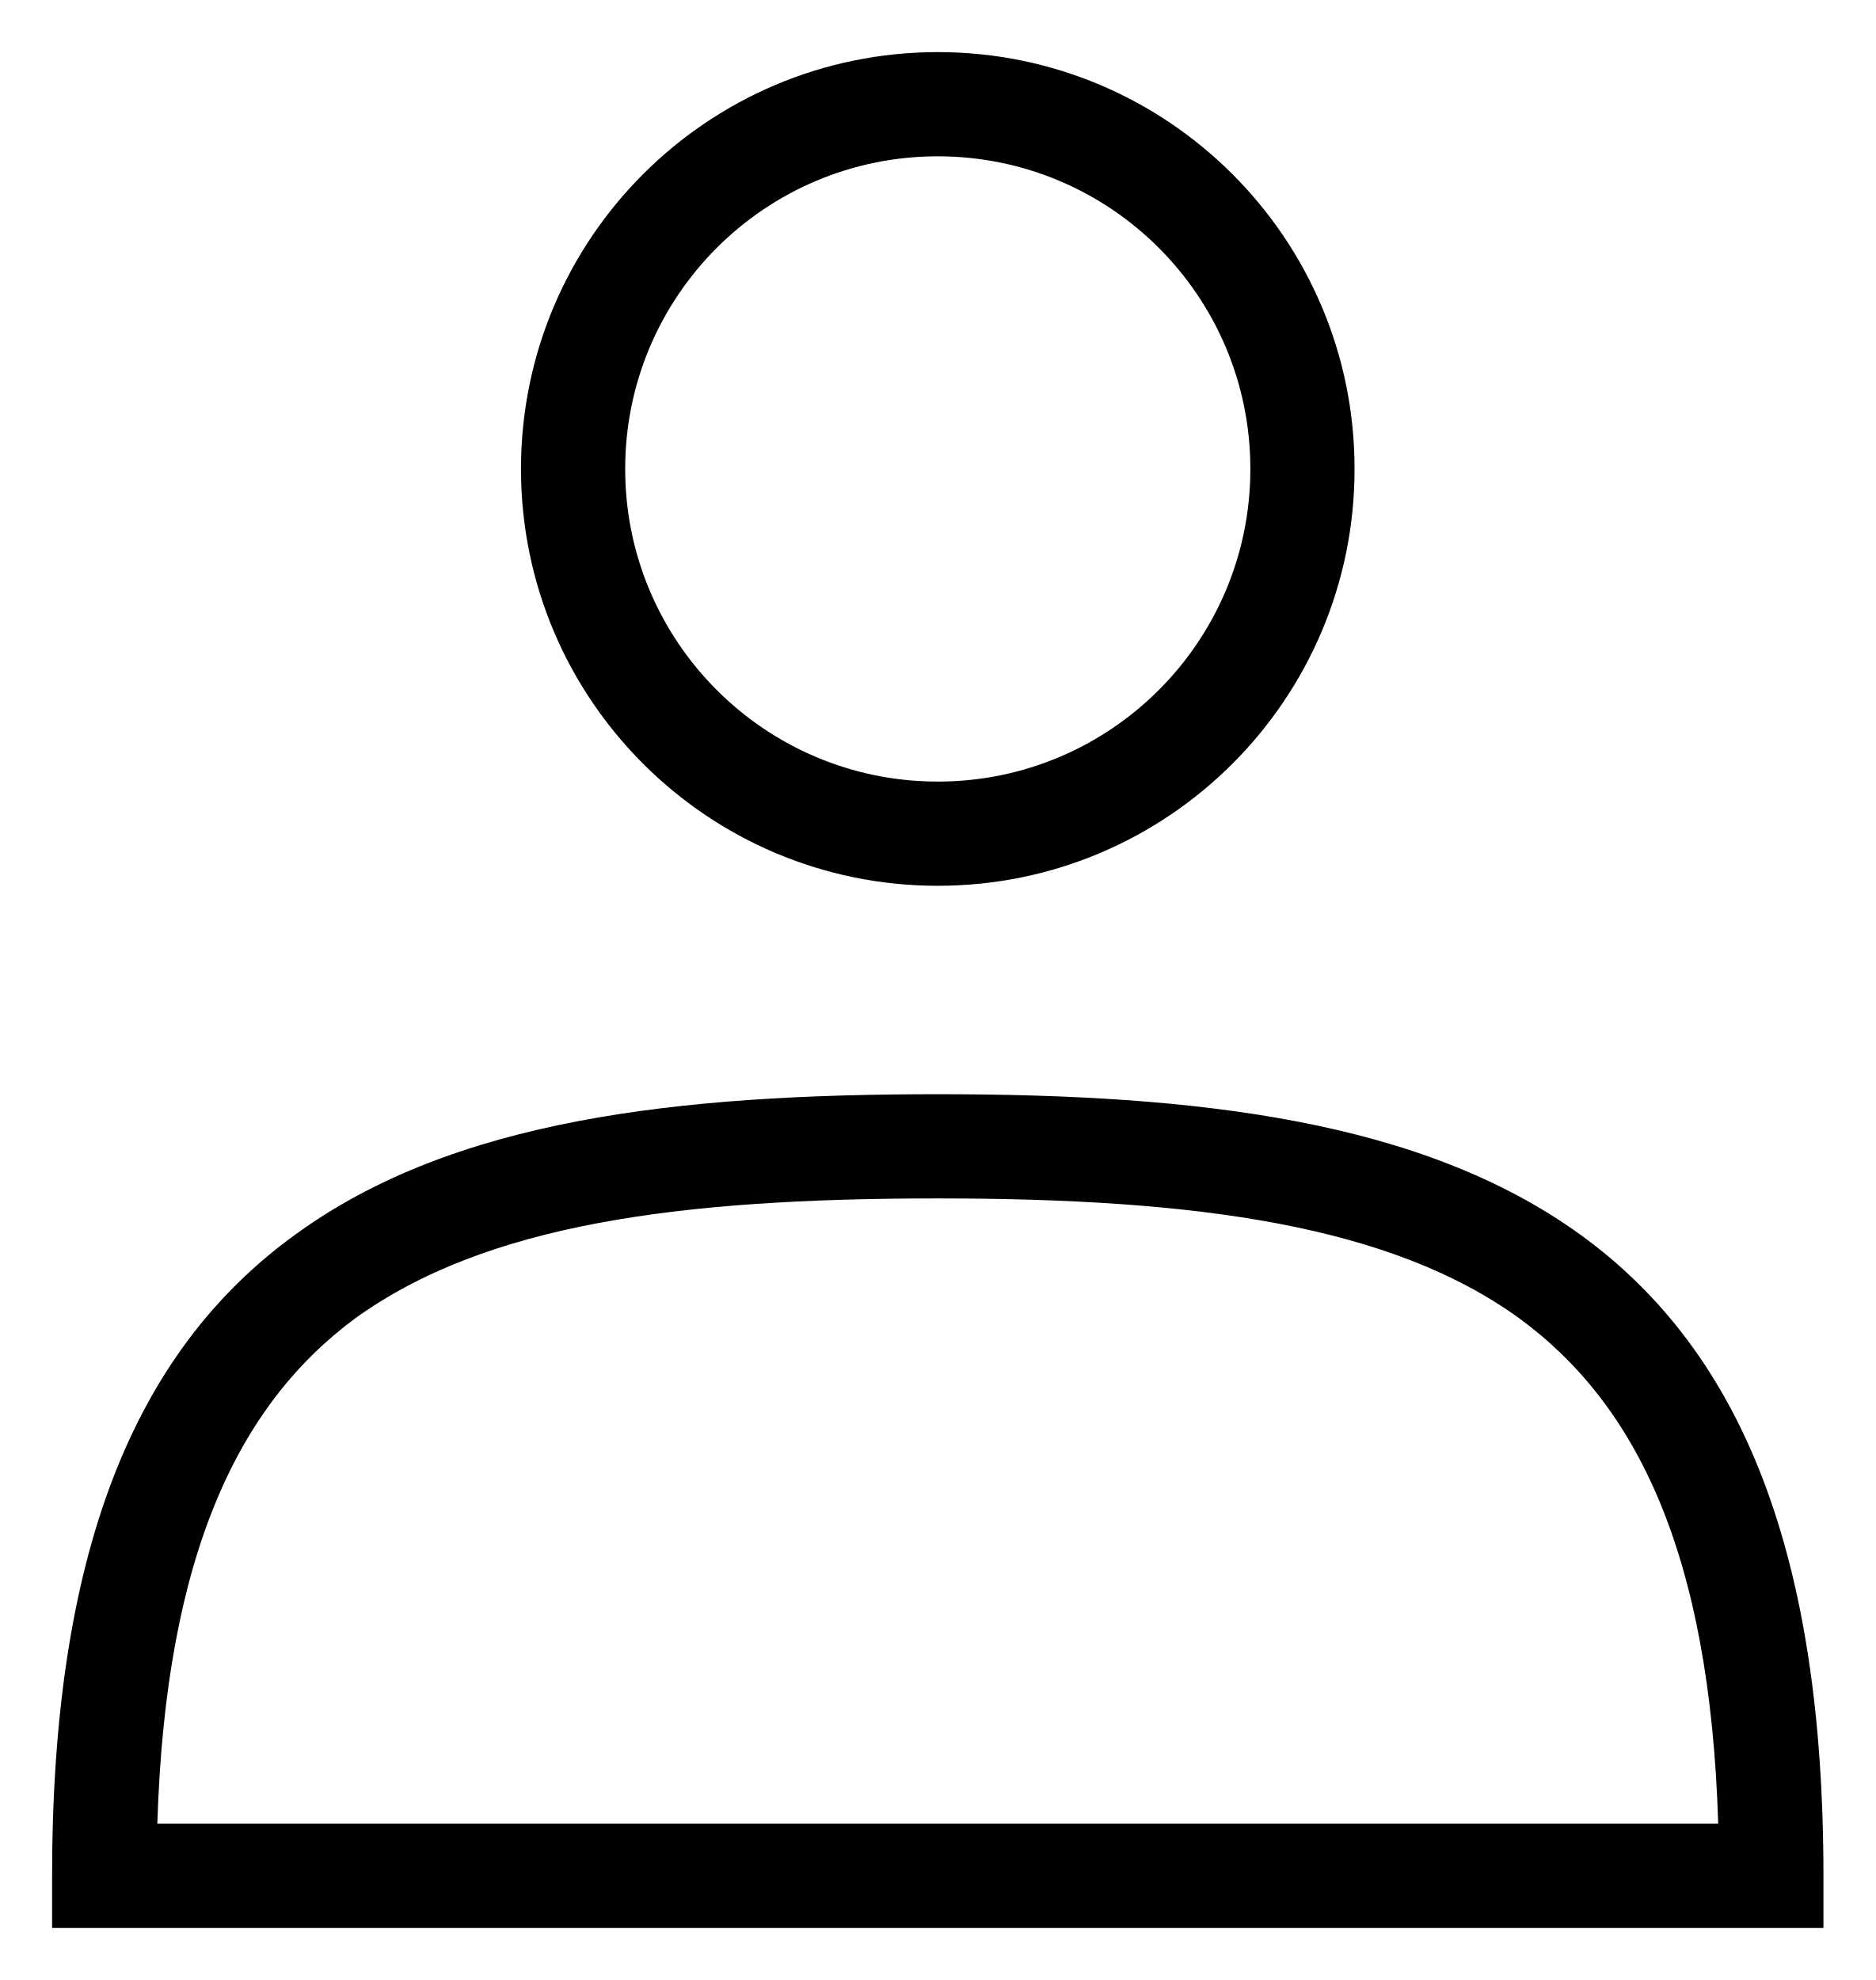
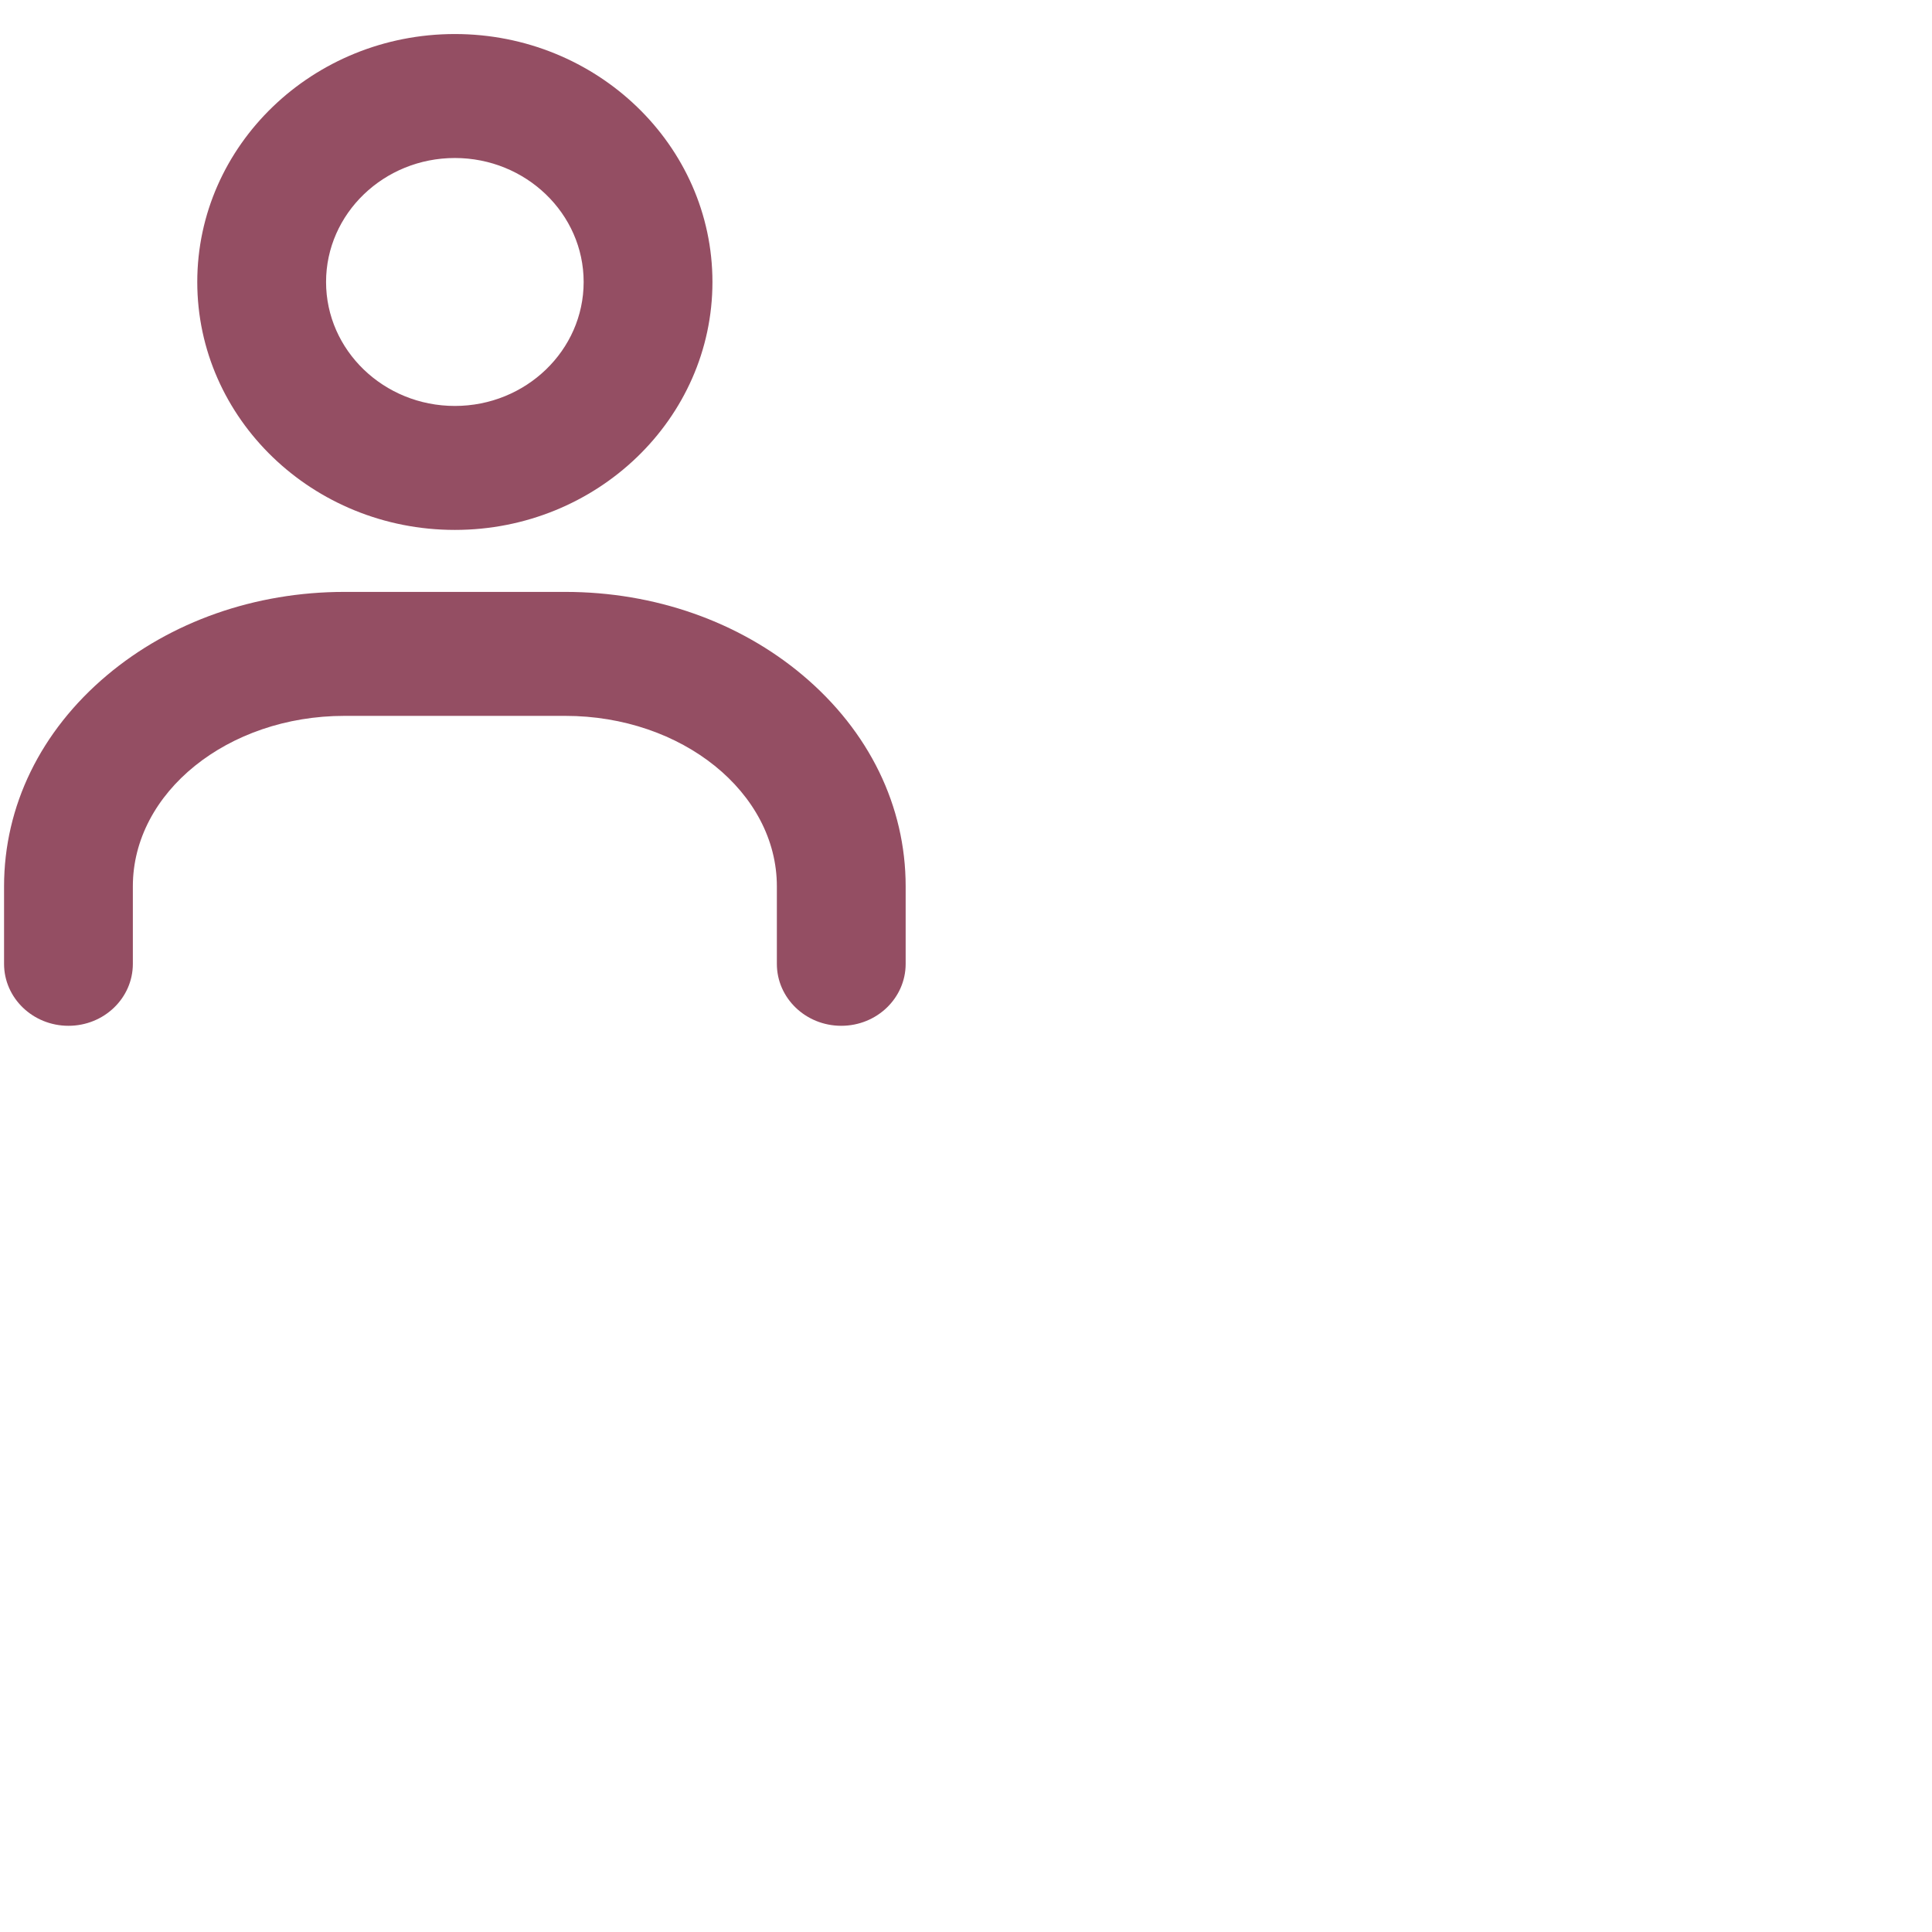
- <svg xmlns="http://www.w3.org/2000/svg" fill="none" class="icon icon-account" viewBox="0 0 18 19">
-   <path fill="currentColor" fill-rule="evenodd" d="M6 4.5a3 3 0 1 1 6 0 3 3 0 0 1-6 0m3-4a4 4 0 1 0 0 8 4 4 0 0 0 0-8m5.58 12.15c1.12.82 1.83 2.24 1.91 4.85H1.51c.08-2.6.79-4.03 1.9-4.85C4.66 11.75 6.5 11.5 9 11.5s4.35.26 5.58 1.15M9 10.5c-2.5 0-4.65.24-6.17 1.35C1.27 12.98.5 14.93.5 18v.5h17V18c0-3.07-.77-5.02-2.33-6.15-1.52-1.1-3.67-1.35-6.17-1.35" clip-rule="evenodd" />
+ <svg xmlns="http://www.w3.org/2000/svg" transform="scale(0.7)" viewBox="0 0 30 30" fill="none">
+   <path d="M18.661 22.755C17.872 22.755 17.233 22.14 17.233 21.381V19.662C17.233 17.577 15.127 15.88 12.539 15.88H7.641C5.053 15.88 2.947 17.576 2.947 19.662V21.381C2.947 22.14 2.308 22.755 1.519 22.755C0.73 22.755 0.09 22.14 0.09 21.381V19.662C0.09 17.882 0.9 16.22 2.371 14.981C3.788 13.788 5.66 13.13 7.641 13.13H12.539C14.52 13.13 16.392 13.788 17.809 14.981C19.28 16.22 20.09 17.882 20.09 19.662V21.381C20.09 22.14 19.451 22.755 18.662 22.755H18.661ZM10.09 11.755C6.939 11.755 4.376 9.288 4.376 6.255C4.376 3.223 6.939 0.755 10.09 0.755C13.241 0.755 15.804 3.223 15.804 6.255C15.804 9.288 13.241 11.755 10.09 11.755ZM10.09 3.505C8.514 3.505 7.233 4.739 7.233 6.255C7.233 7.772 8.514 9.005 10.09 9.005C11.665 9.005 12.947 7.772 12.947 6.255C12.947 4.739 11.665 3.505 10.09 3.505Z" fill="#944E63" />
</svg>
